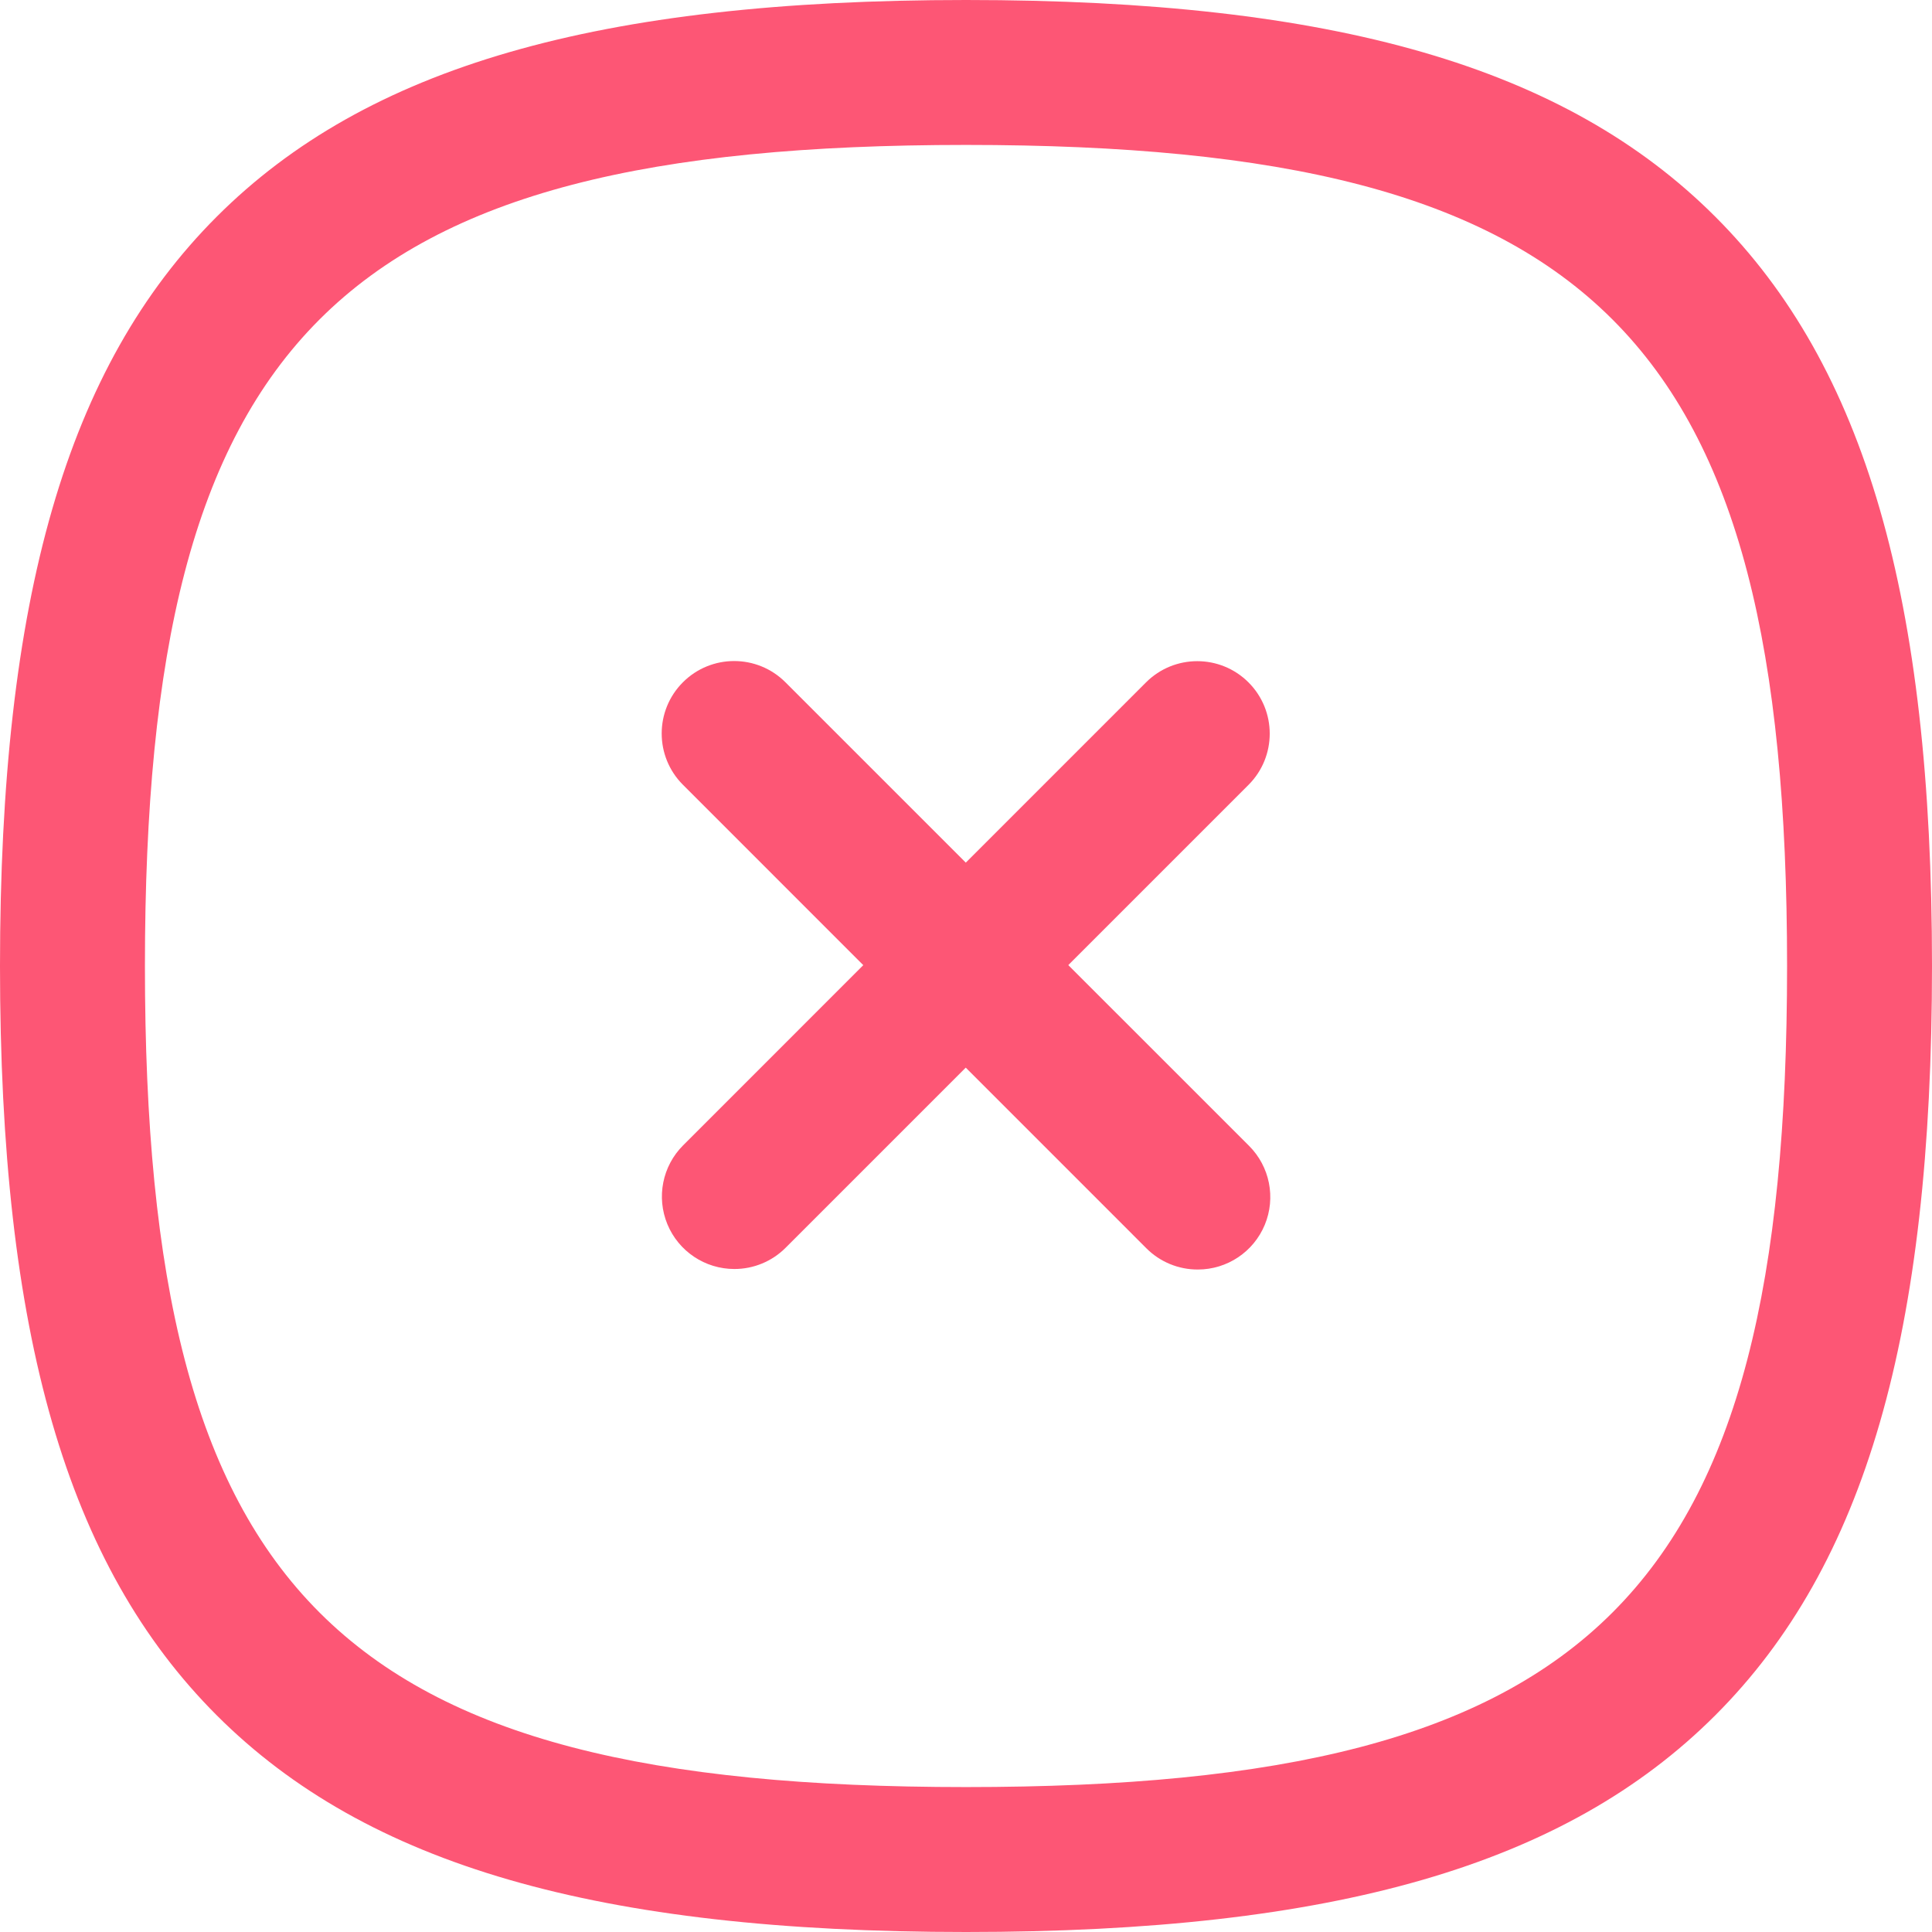
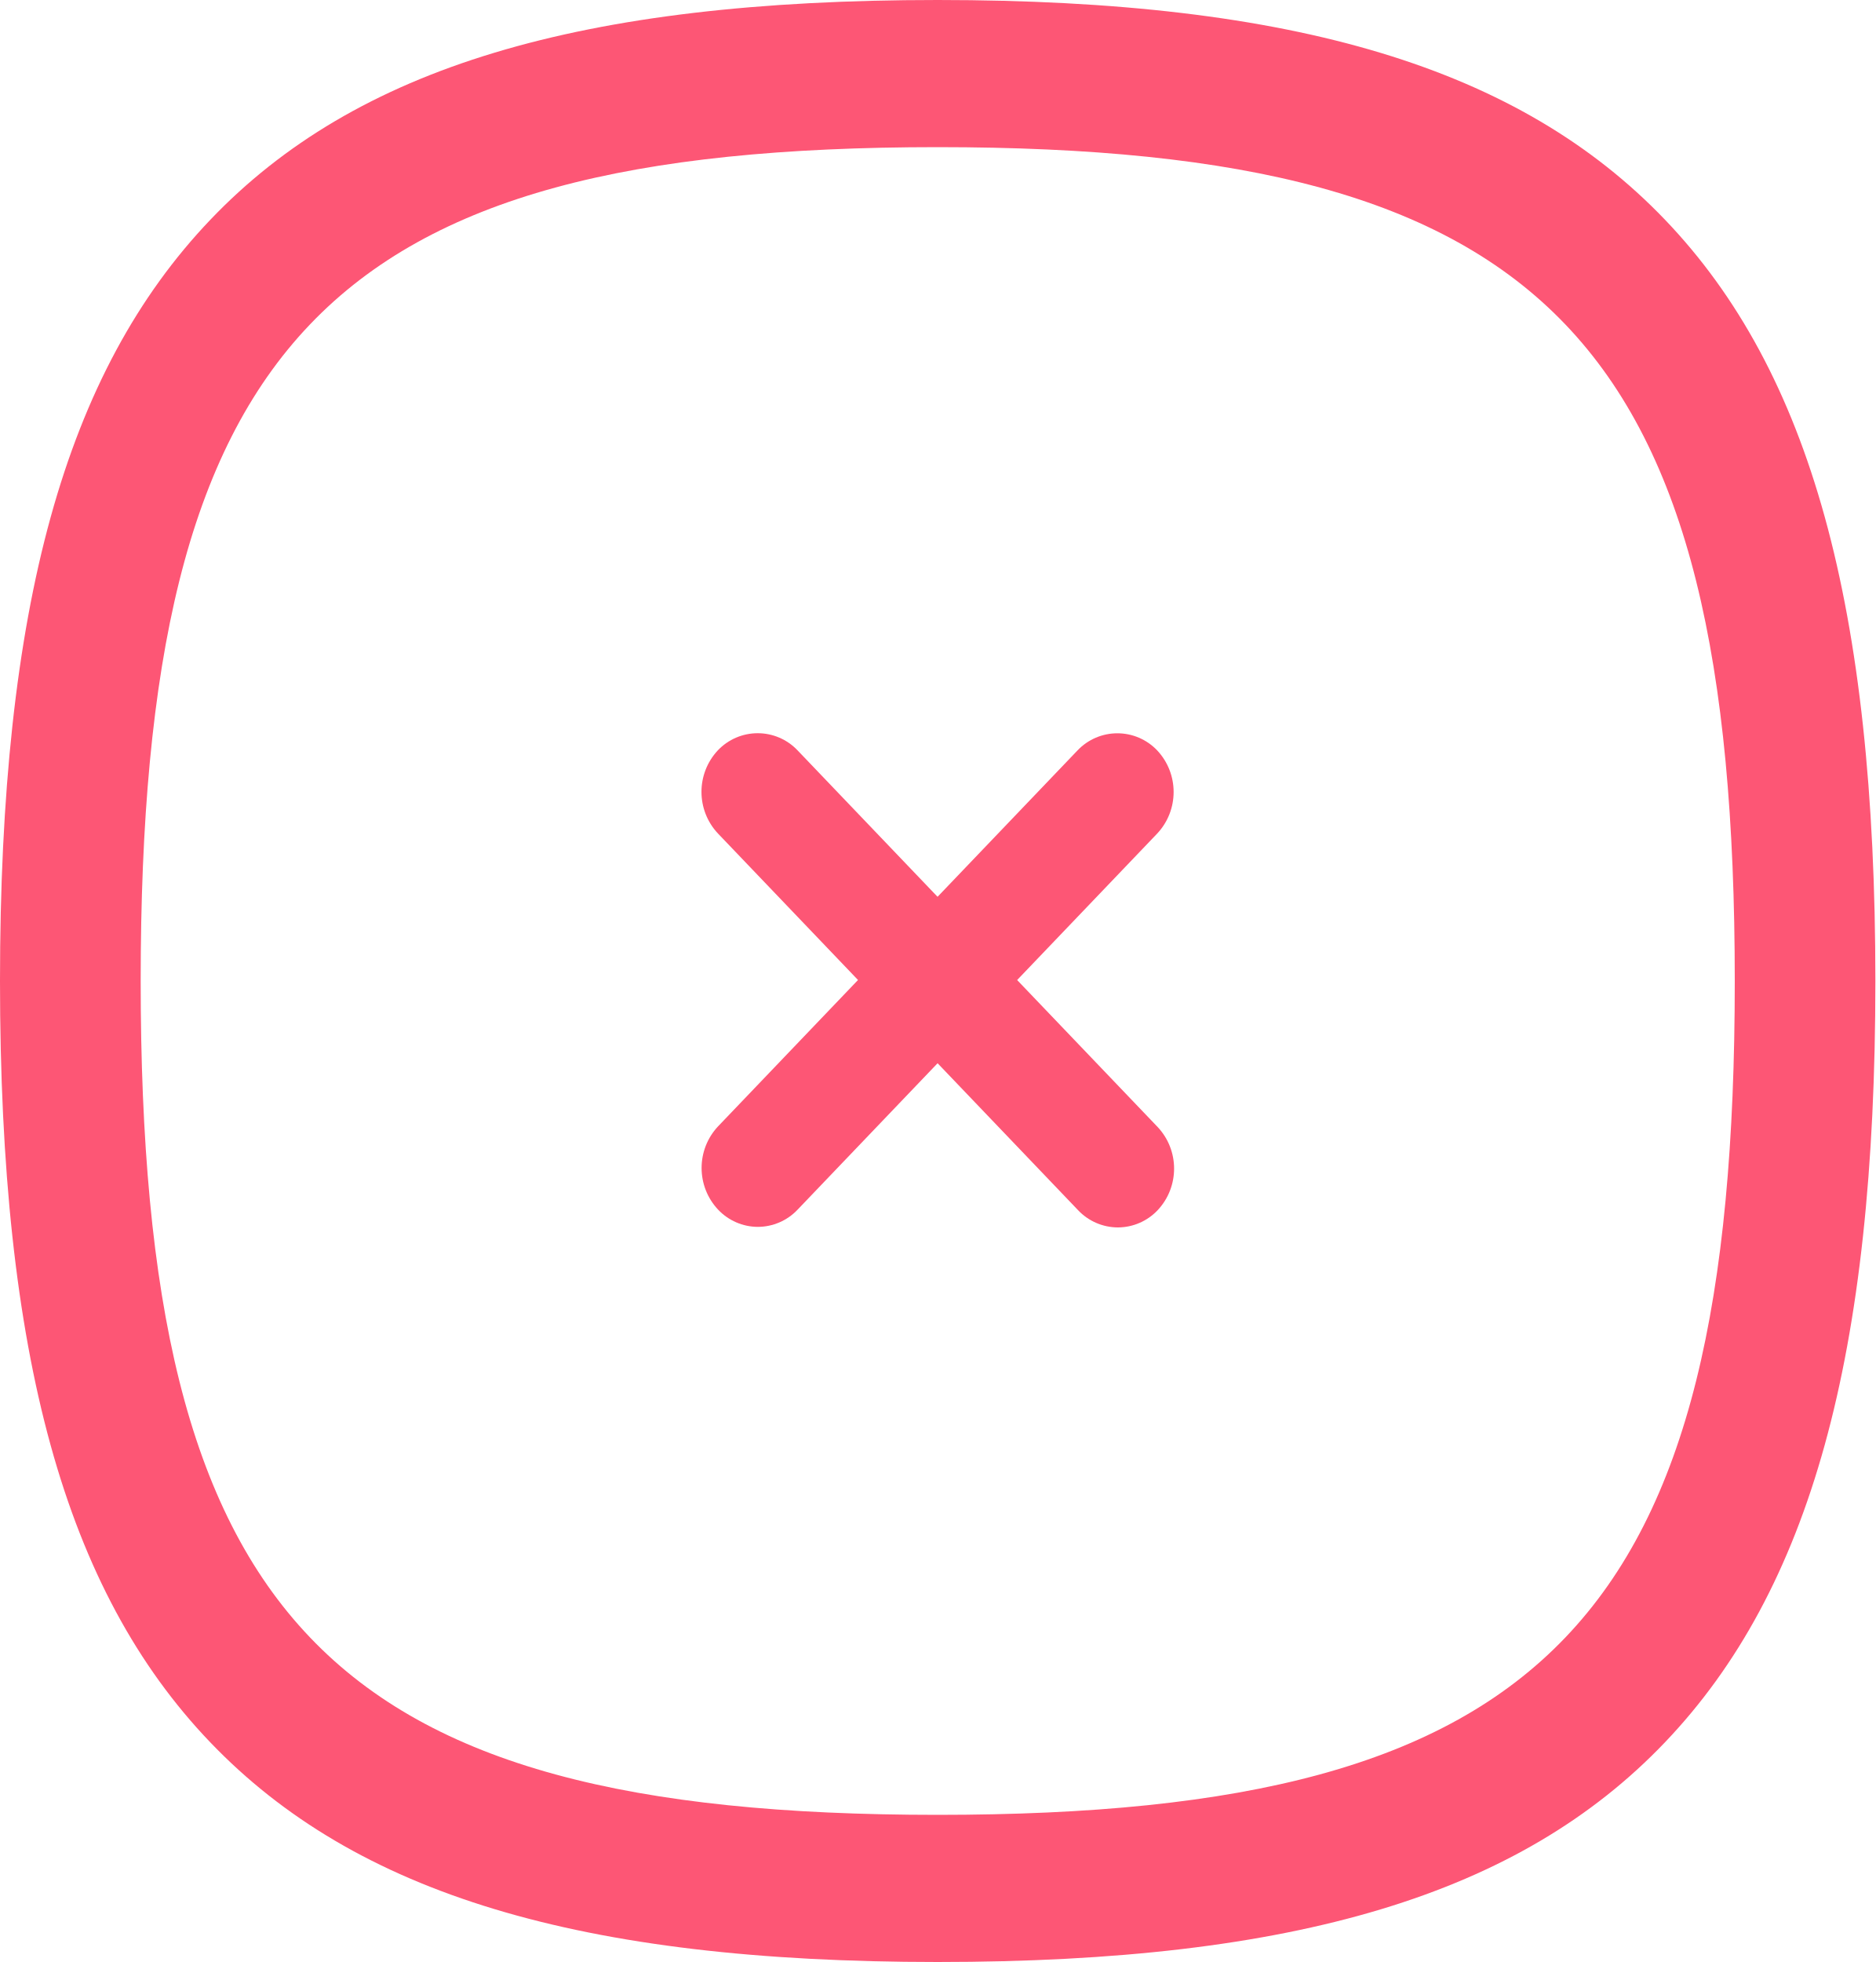
- <svg xmlns="http://www.w3.org/2000/svg" width="29.688" height="29.688" viewBox="0 0 29.688 29.688">
-   <g id="Close_Square" data-name="Close Square" transform="translate(0 0)">
-     <path id="Stroke_1" data-name="Stroke 1" d="M.363,8.59a1.113,1.113,0,0,1-.787-1.9L6.689-.424A1.113,1.113,0,0,1,8.264,1.151L1.151,8.264A1.11,1.11,0,0,1,.363,8.59Z" transform="translate(10.921 10.91)" fill="#fd5675" />
-     <path id="Stroke_2" data-name="Stroke 2" d="M7.488,8.6A1.11,1.11,0,0,1,6.7,8.276L-.424,1.151A1.113,1.113,0,0,1,1.151-.424L8.276,6.7a1.113,1.113,0,0,1-.787,1.9Z" transform="translate(10.918 10.908)" fill="#fd5675" />
-     <path id="Stroke_3" data-name="Stroke 3" d="M14.094-.75c5.66,0,9.211,1.027,11.514,3.33s3.33,5.854,3.33,11.514-1.027,9.211-3.33,11.514-5.854,3.33-11.514,3.33S4.883,27.911,2.58,25.608-.75,19.754-.75,14.094.277,4.883,2.58,2.58,8.434-.75,14.094-.75Zm0,27.461c9.669,0,12.617-2.948,12.617-12.617S23.763,1.477,14.094,1.477,1.477,4.425,1.477,14.094,4.425,26.711,14.094,26.711Z" transform="translate(0.75 0.75)" fill="#fd5675" />
-   </g>
+ <svg xmlns="http://www.w3.org/2000/svg" id="Close_Square" data-name="Close Square" width="23.905" height="25" viewBox="0 0 23.905 25">
+   <path id="Stroke_1" data-name="Stroke 1" d="M-.033,5.542a.7.7,0,0,1-.507-.22.775.775,0,0,1,0-1.061L4.042-.53a.7.7,0,0,1,1.014,0,.775.775,0,0,1,0,1.061L.474,5.322A.7.7,0,0,1-.033,5.542Z" transform="translate(9.692 10.091)" fill="#fd5675" />
+   <path id="Stroke_2" data-name="Stroke 2" d="M4.557,5.55a.7.7,0,0,1-.507-.22L-.54.53A.775.775,0,0,1-.54-.53a.7.7,0,0,1,1.014,0l4.59,4.8a.775.775,0,0,1,0,1.061A.7.7,0,0,1,4.557,5.55Z" transform="translate(9.69 10.09)" fill="#fd5675" />
+   <path id="Stroke_3" data-name="Stroke 3" d="M11.2-.75c4.557,0,7.417.865,9.271,2.8s2.681,4.93,2.681,9.7-.827,7.757-2.681,9.7-4.714,2.8-9.271,2.8-7.417-.865-9.271-2.8S-.75,16.516-.75,11.75s.827-7.757,2.681-9.7S6.645-.75,11.2-.75Zm0,23.125c7.786,0,10.16-2.482,10.16-10.625S18.988,1.125,11.2,1.125,1.043,3.607,1.043,11.75,3.417,22.375,11.2,22.375Z" transform="translate(0.75 0.75)" fill="#fd5675" />
</svg>
